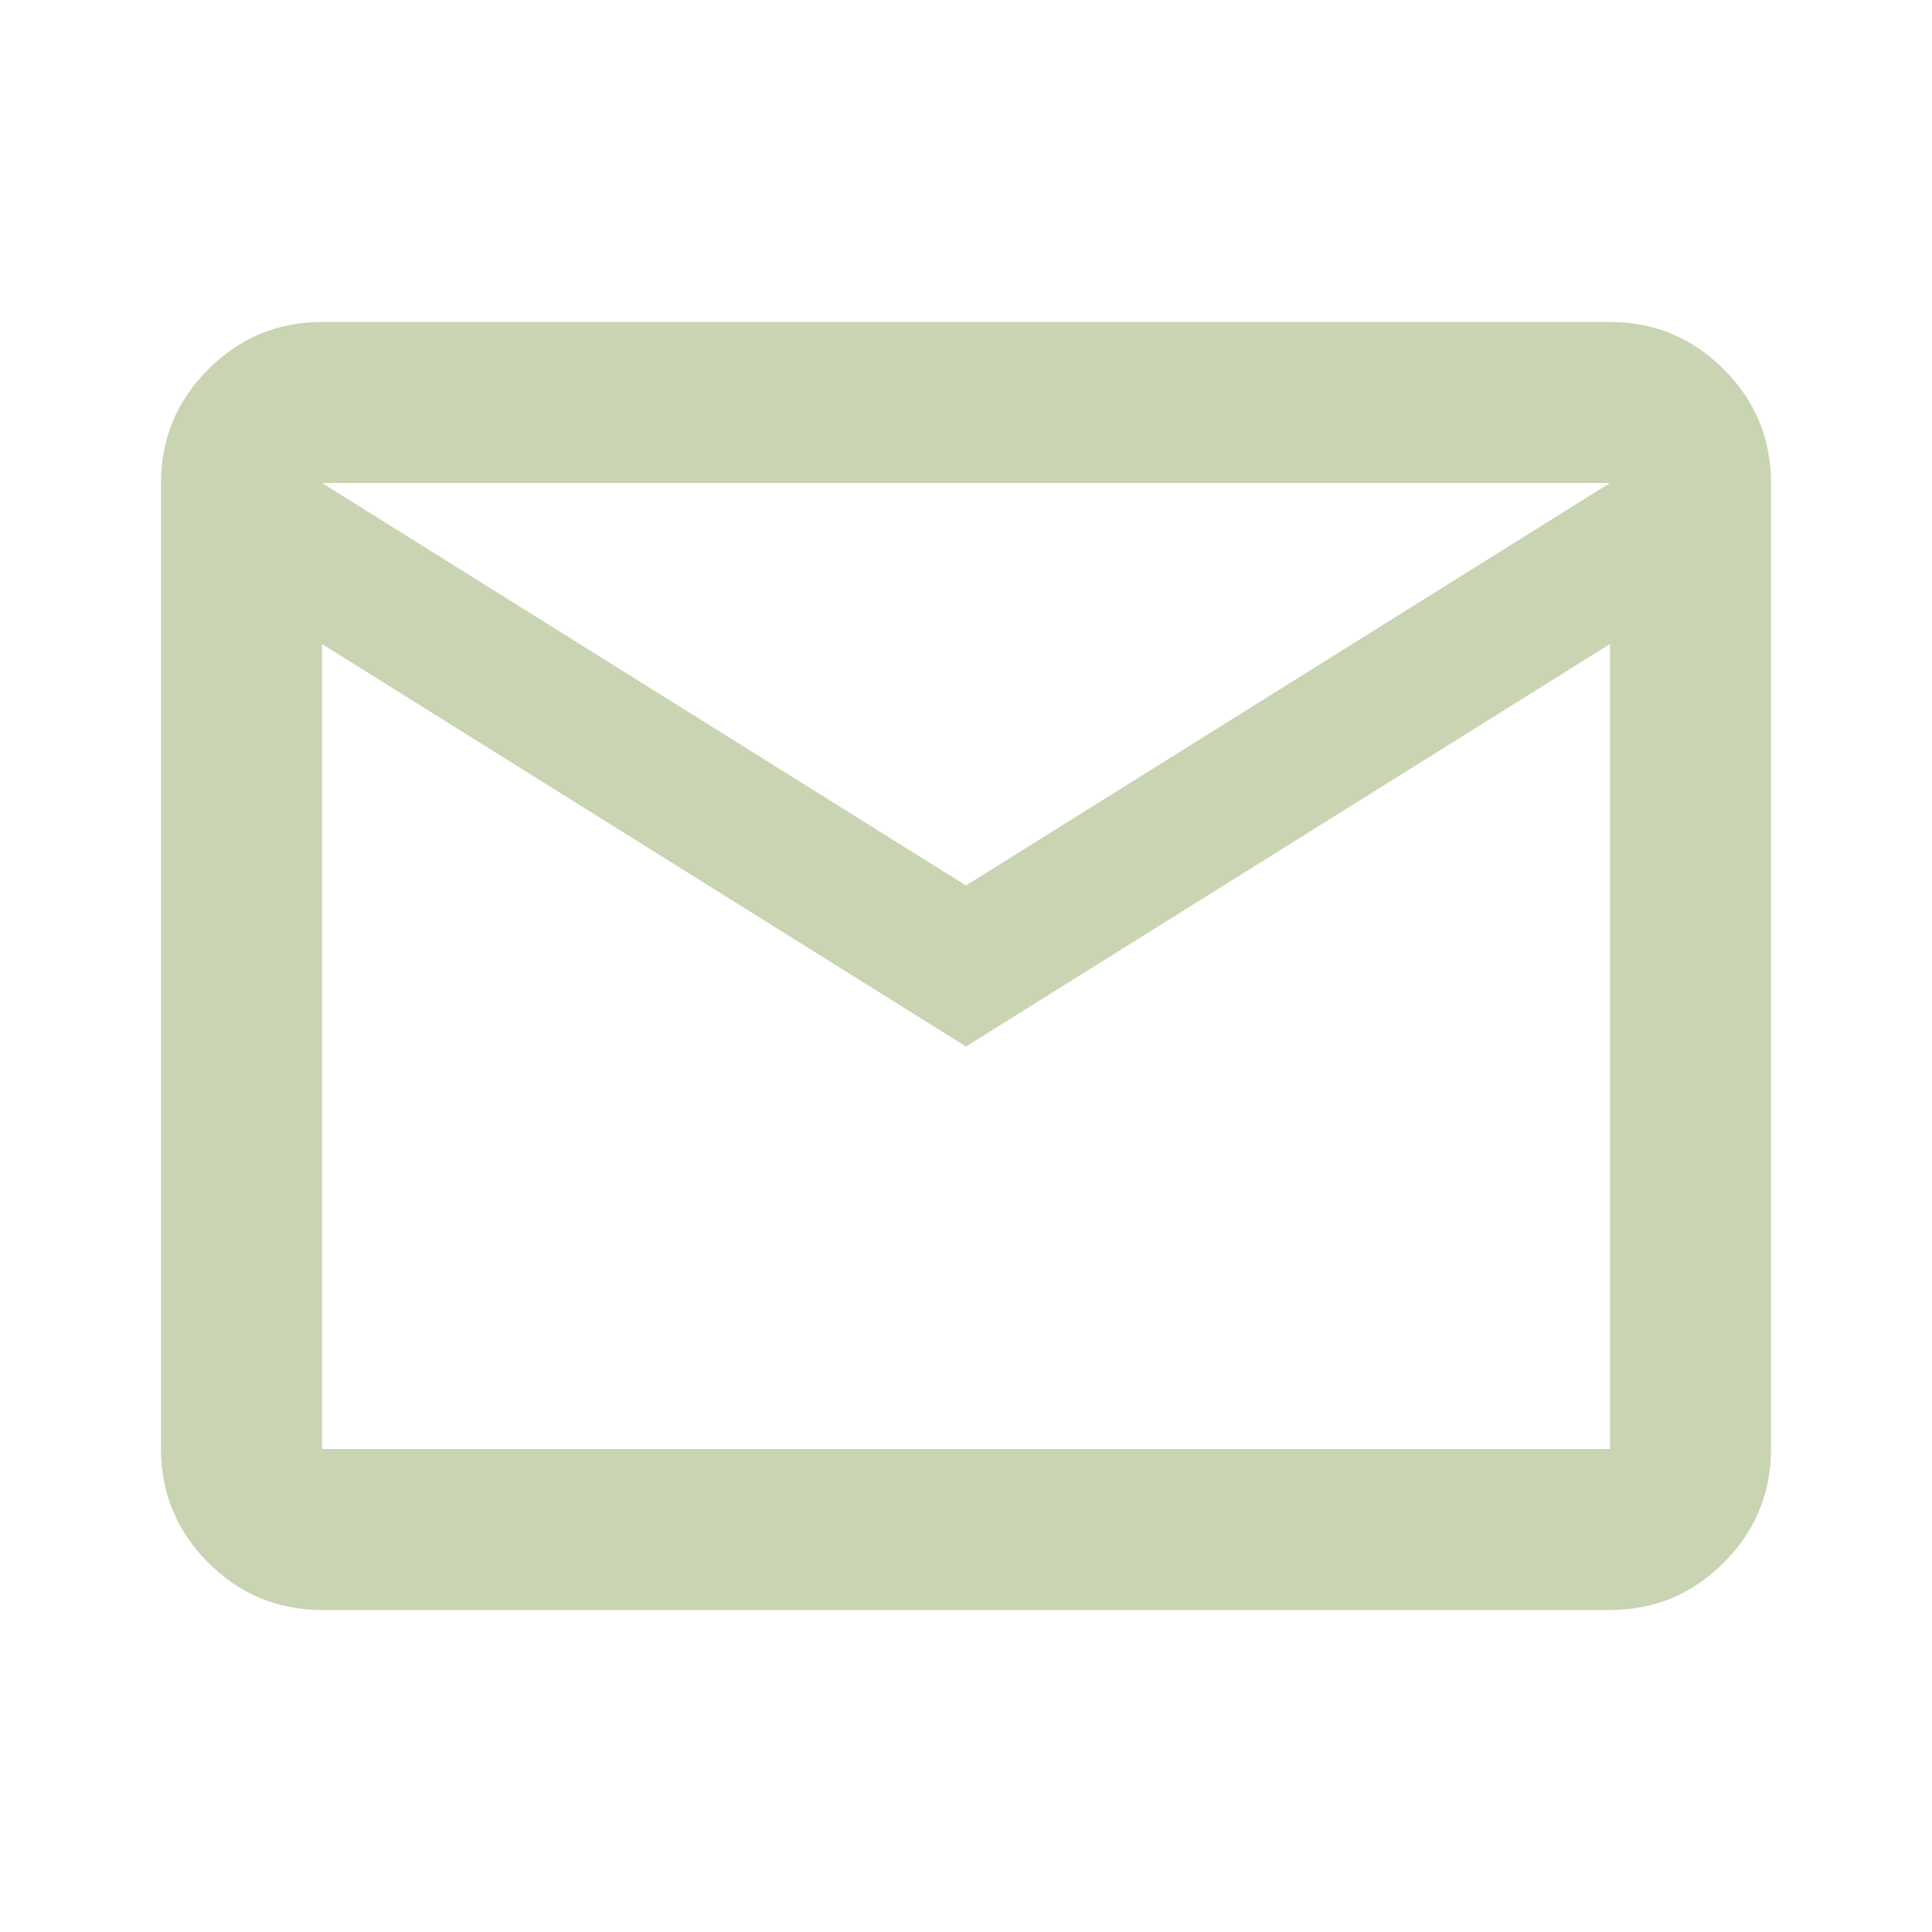
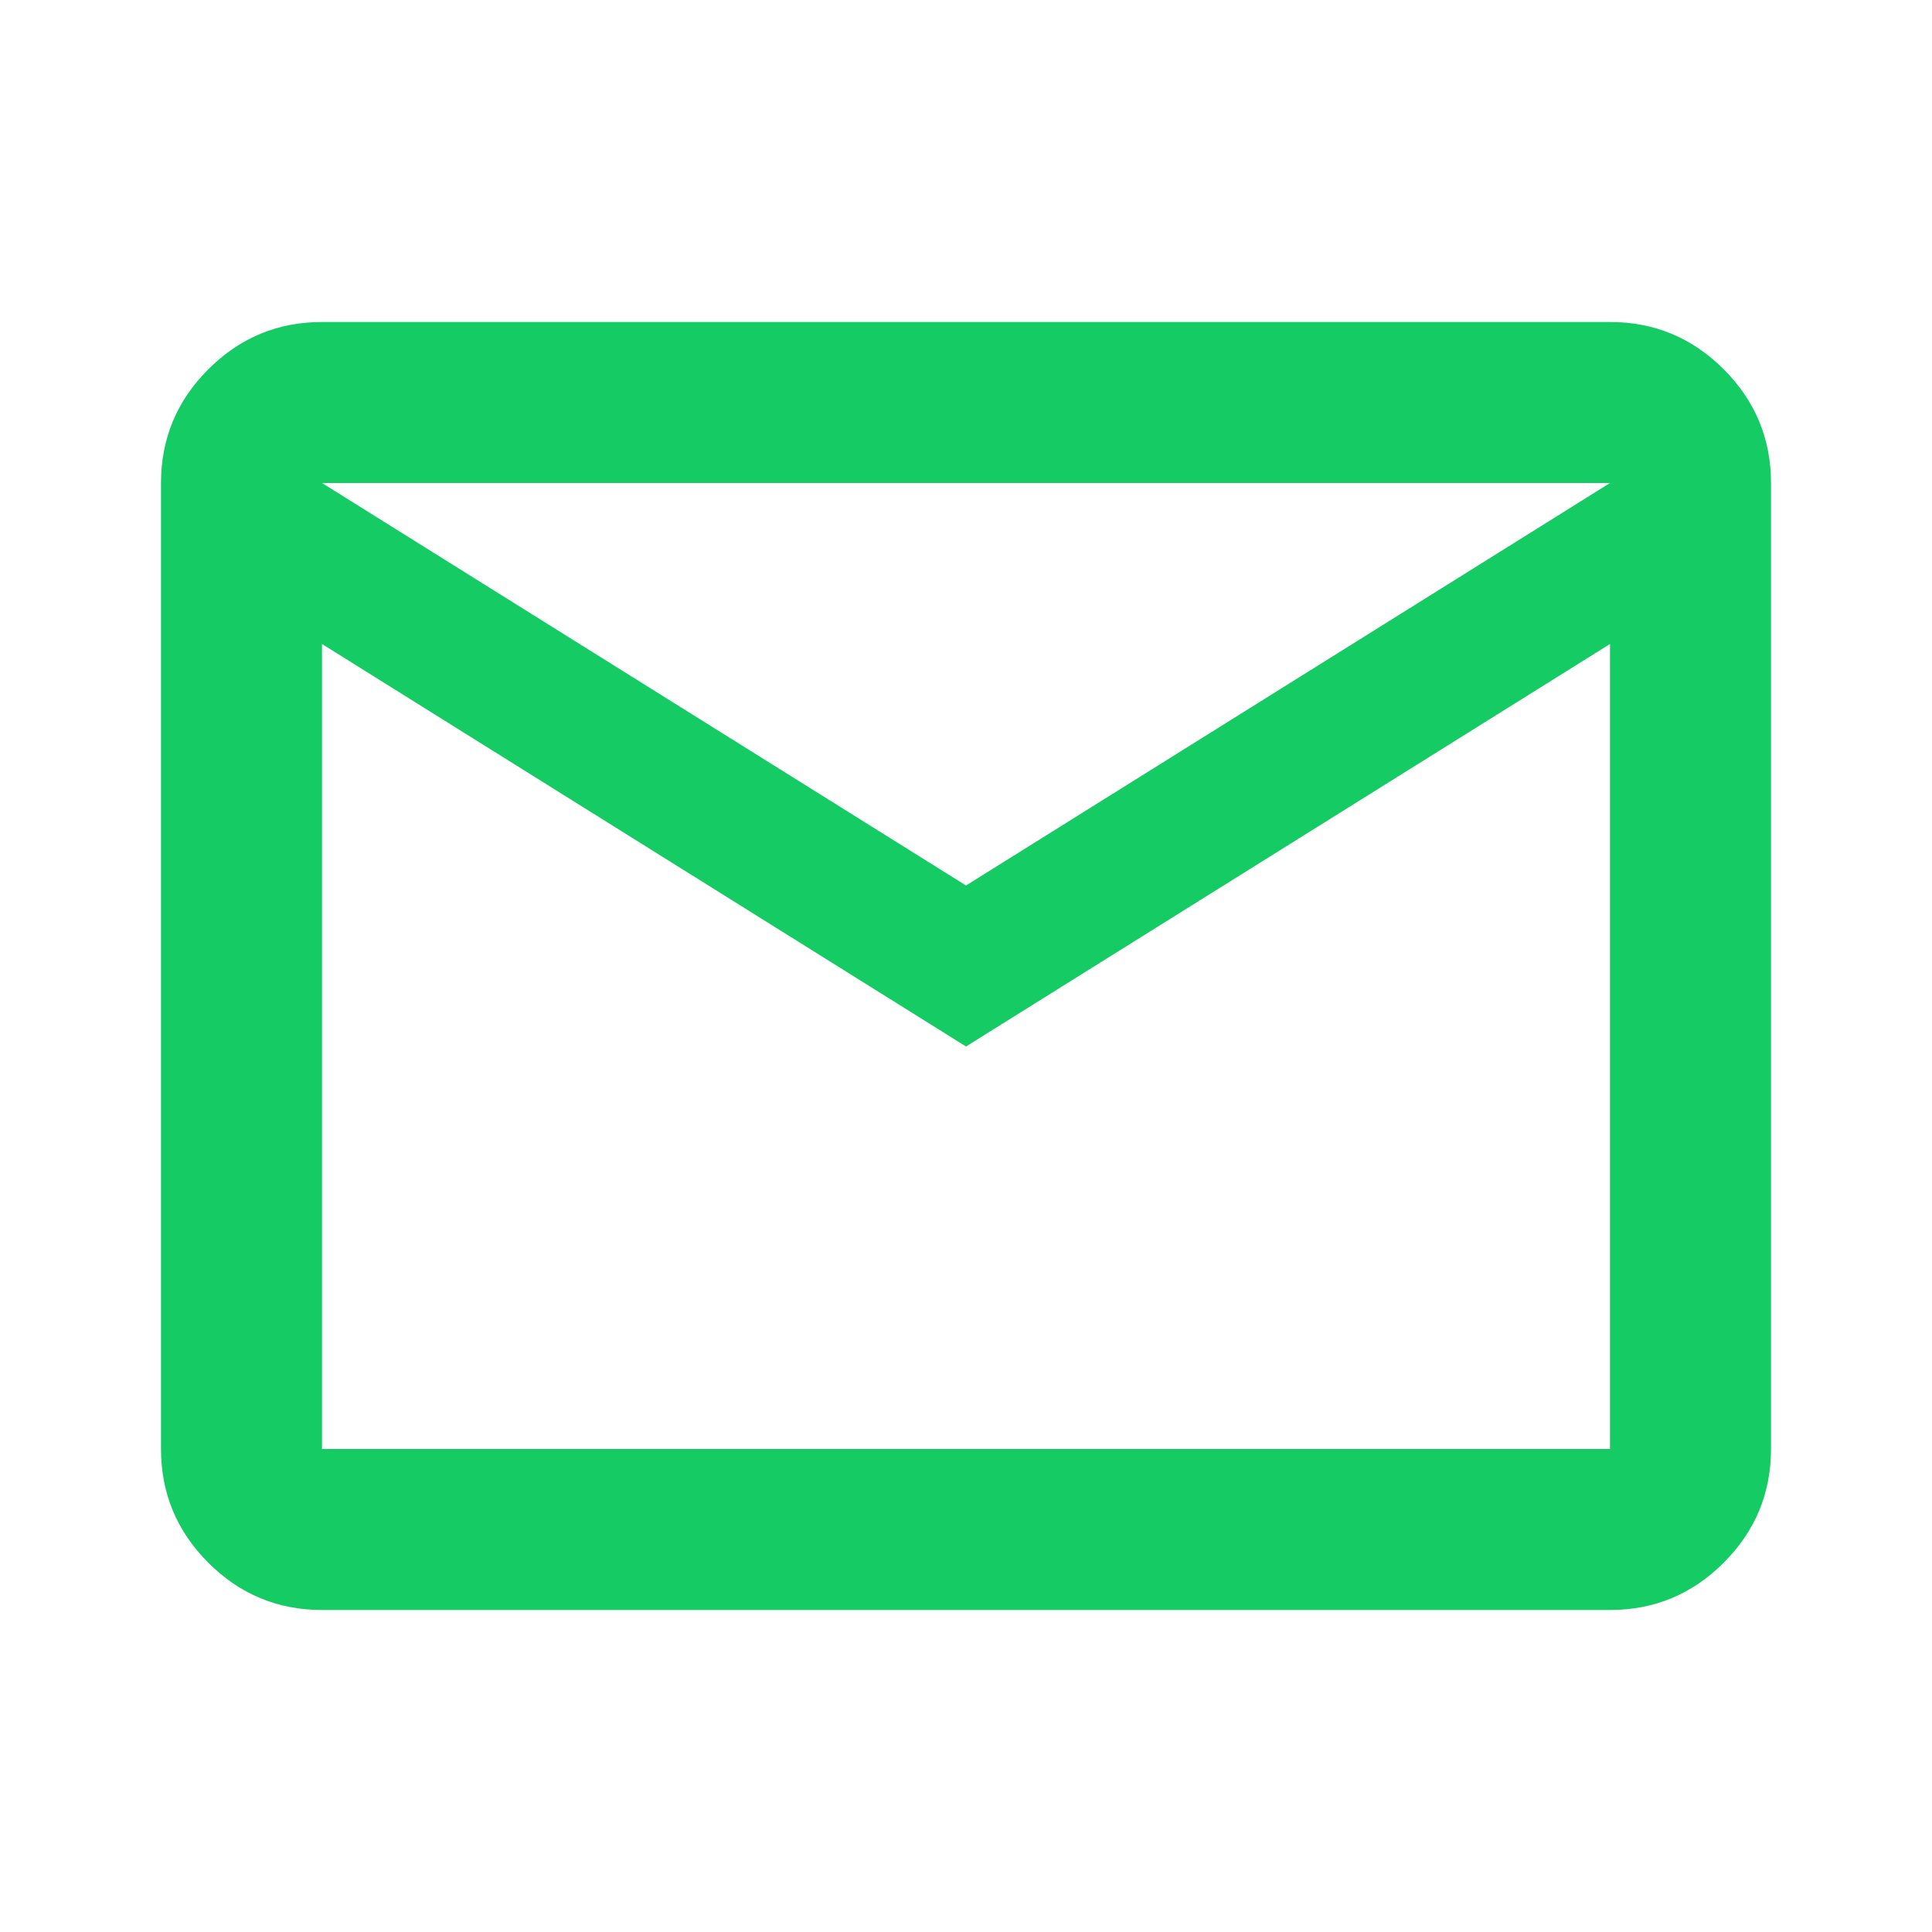
- <svg xmlns="http://www.w3.org/2000/svg" height="24px" viewBox="0 -960 960 960" width="24px" fill="#C9D4B2">
+ <svg xmlns="http://www.w3.org/2000/svg" height="24px" viewBox="0 -960 960 960" width="24px" fill="#15cb64">
  <path d="M160-160q-33 0-56.5-23.5T80-240v-480q0-33 23.5-56.5T160-800h640q33 0 56.5 23.5T880-720v480q0 33-23.5 56.5T800-160H160Zm320-280L160-640v400h640v-400L480-440Zm0-80 320-200H160l320 200ZM160-640v-80 480-400Z" />
</svg>
